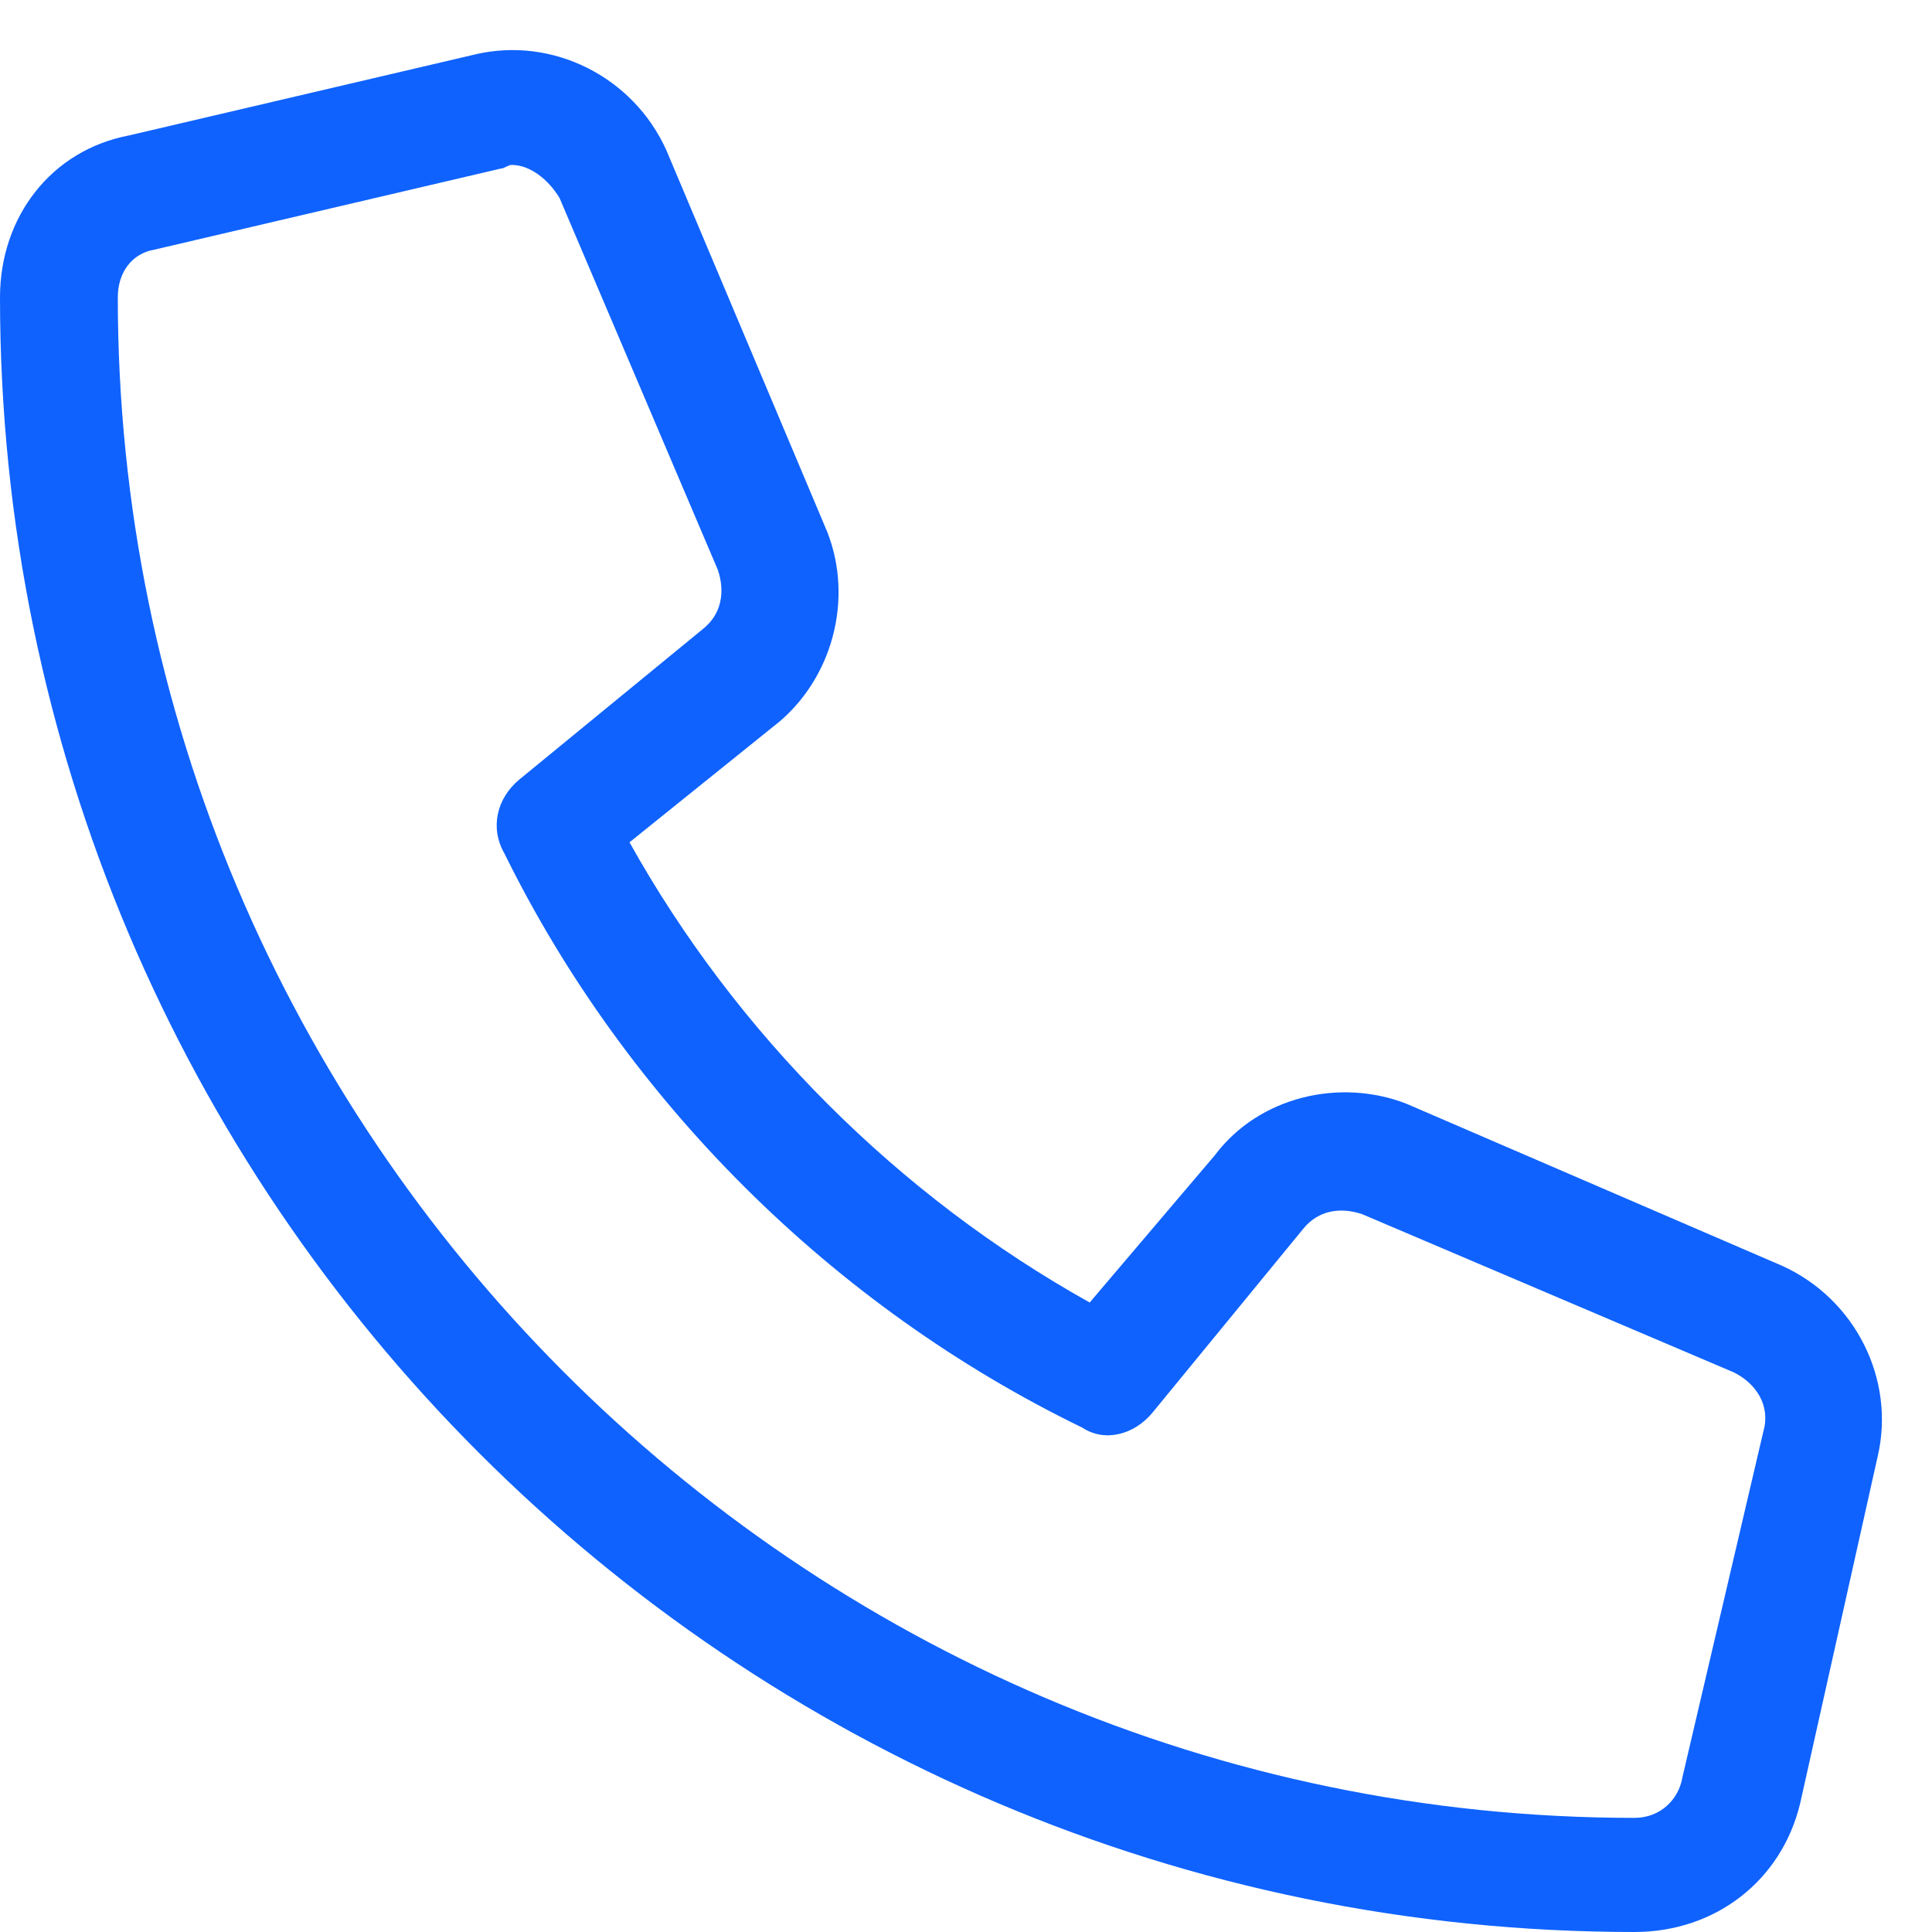
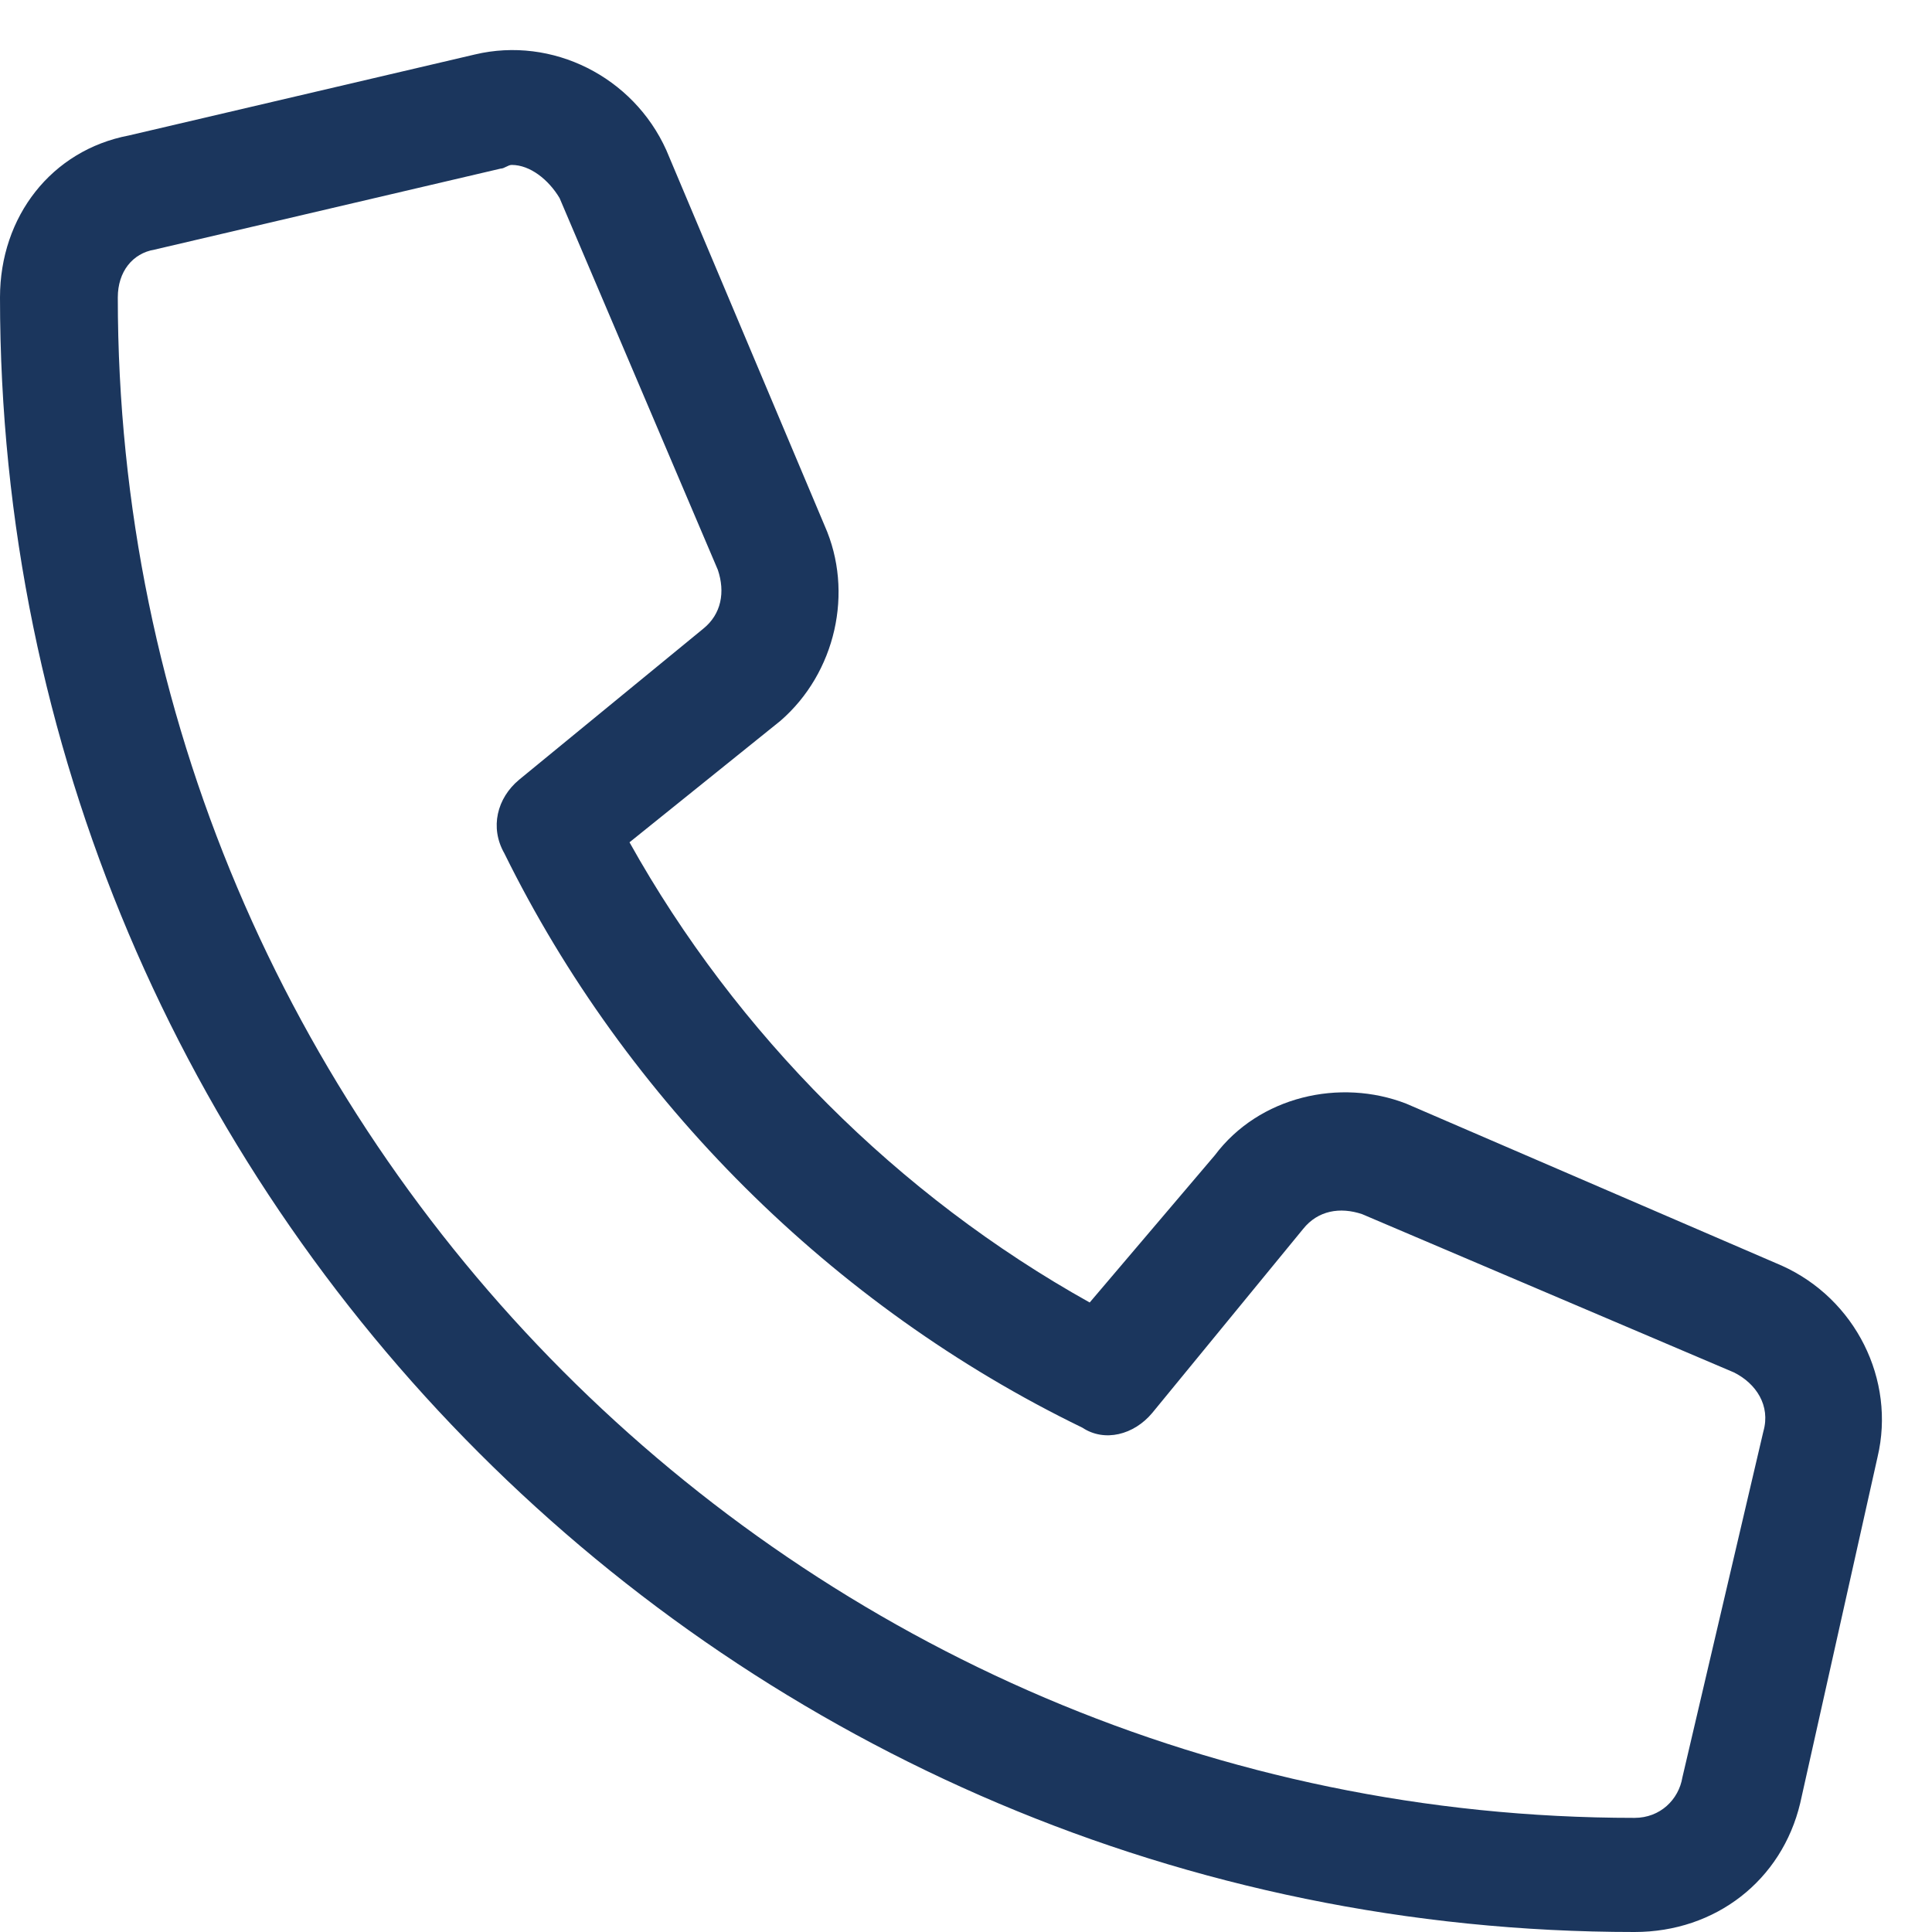
<svg xmlns="http://www.w3.org/2000/svg" width="41" height="41" viewBox="0 0 41 41" fill="none">
-   <path d="M37.812 26.859C39.375 27.562 40.234 29.281 39.844 30.922L38.203 38.266C37.812 39.906 36.406 41 34.688 41C15.547 41 0 25.453 0 6.312C0 4.594 1.094 3.188 2.734 2.875L10.078 1.156C11.719 0.766 13.438 1.625 14.141 3.188L17.5 11.156C18.125 12.562 17.734 14.281 16.562 15.297L13.359 17.875C15.625 21.938 19.062 25.375 23.125 27.641L25.781 24.516C26.719 23.266 28.438 22.875 29.844 23.422L37.812 26.859ZM35.703 37.719L37.422 30.375C37.578 29.828 37.266 29.359 36.797 29.125L28.906 25.766C28.438 25.609 27.969 25.688 27.656 26.078L24.453 29.984C24.062 30.453 23.438 30.609 22.969 30.297C17.656 27.719 13.281 23.344 10.703 18.109C10.391 17.562 10.547 16.938 11.016 16.547L14.922 13.344C15.312 13.031 15.391 12.562 15.234 12.094L11.875 4.203C11.641 3.812 11.25 3.5 10.859 3.5C10.781 3.5 10.703 3.578 10.625 3.578L3.281 5.297C2.812 5.375 2.5 5.766 2.5 6.312C2.5 24.047 16.953 38.578 34.688 38.578C35.234 38.578 35.625 38.188 35.703 37.719Z" fill="#0F62FE" />
+   <path d="M37.812 26.859C39.375 27.562 40.234 29.281 39.844 30.922L38.203 38.266C37.812 39.906 36.406 41 34.688 41C15.547 41 0 25.453 0 6.312C0 4.594 1.094 3.188 2.734 2.875L10.078 1.156C11.719 0.766 13.438 1.625 14.141 3.188L17.5 11.156C18.125 12.562 17.734 14.281 16.562 15.297L13.359 17.875C15.625 21.938 19.062 25.375 23.125 27.641L25.781 24.516C26.719 23.266 28.438 22.875 29.844 23.422L37.812 26.859ZM35.703 37.719L37.422 30.375C37.578 29.828 37.266 29.359 36.797 29.125L28.906 25.766C28.438 25.609 27.969 25.688 27.656 26.078L24.453 29.984C24.062 30.453 23.438 30.609 22.969 30.297C17.656 27.719 13.281 23.344 10.703 18.109C10.391 17.562 10.547 16.938 11.016 16.547L14.922 13.344C15.312 13.031 15.391 12.562 15.234 12.094L11.875 4.203C11.641 3.812 11.25 3.5 10.859 3.5C10.781 3.5 10.703 3.578 10.625 3.578L3.281 5.297C2.812 5.375 2.5 5.766 2.5 6.312C2.5 24.047 16.953 38.578 34.688 38.578C35.234 38.578 35.625 38.188 35.703 37.719Z" fill="#1B365D" />
</svg>
